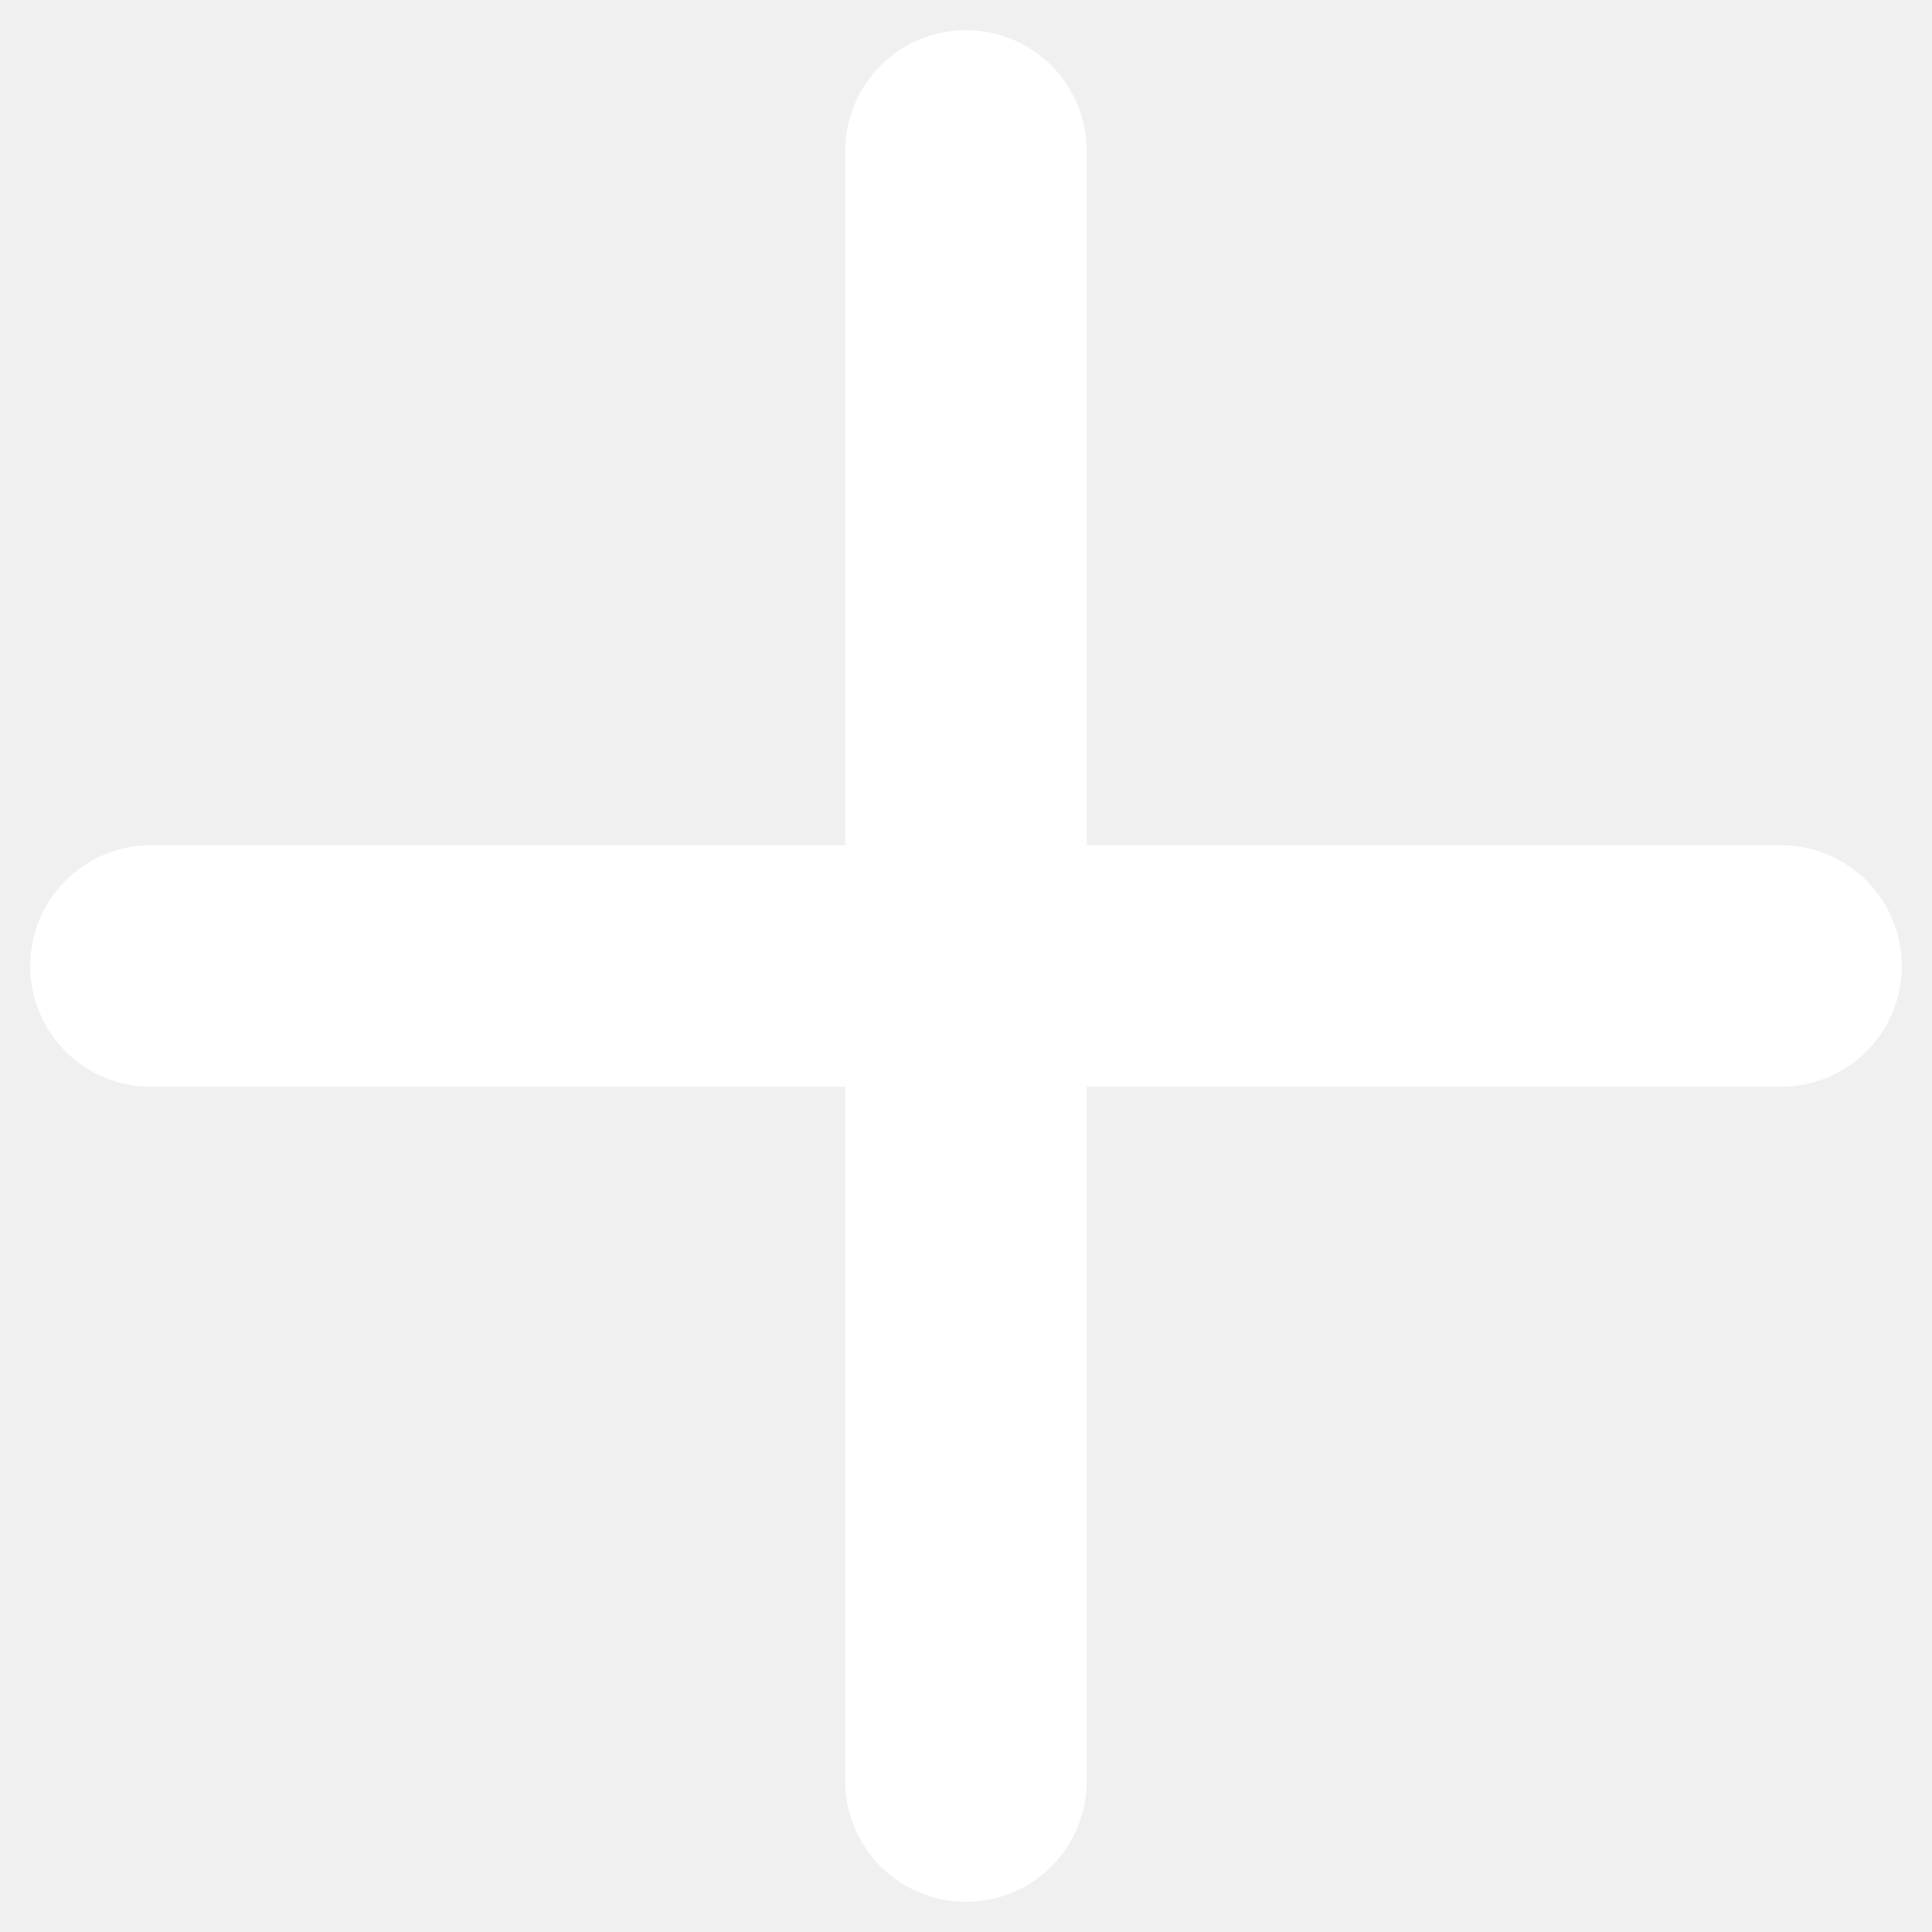
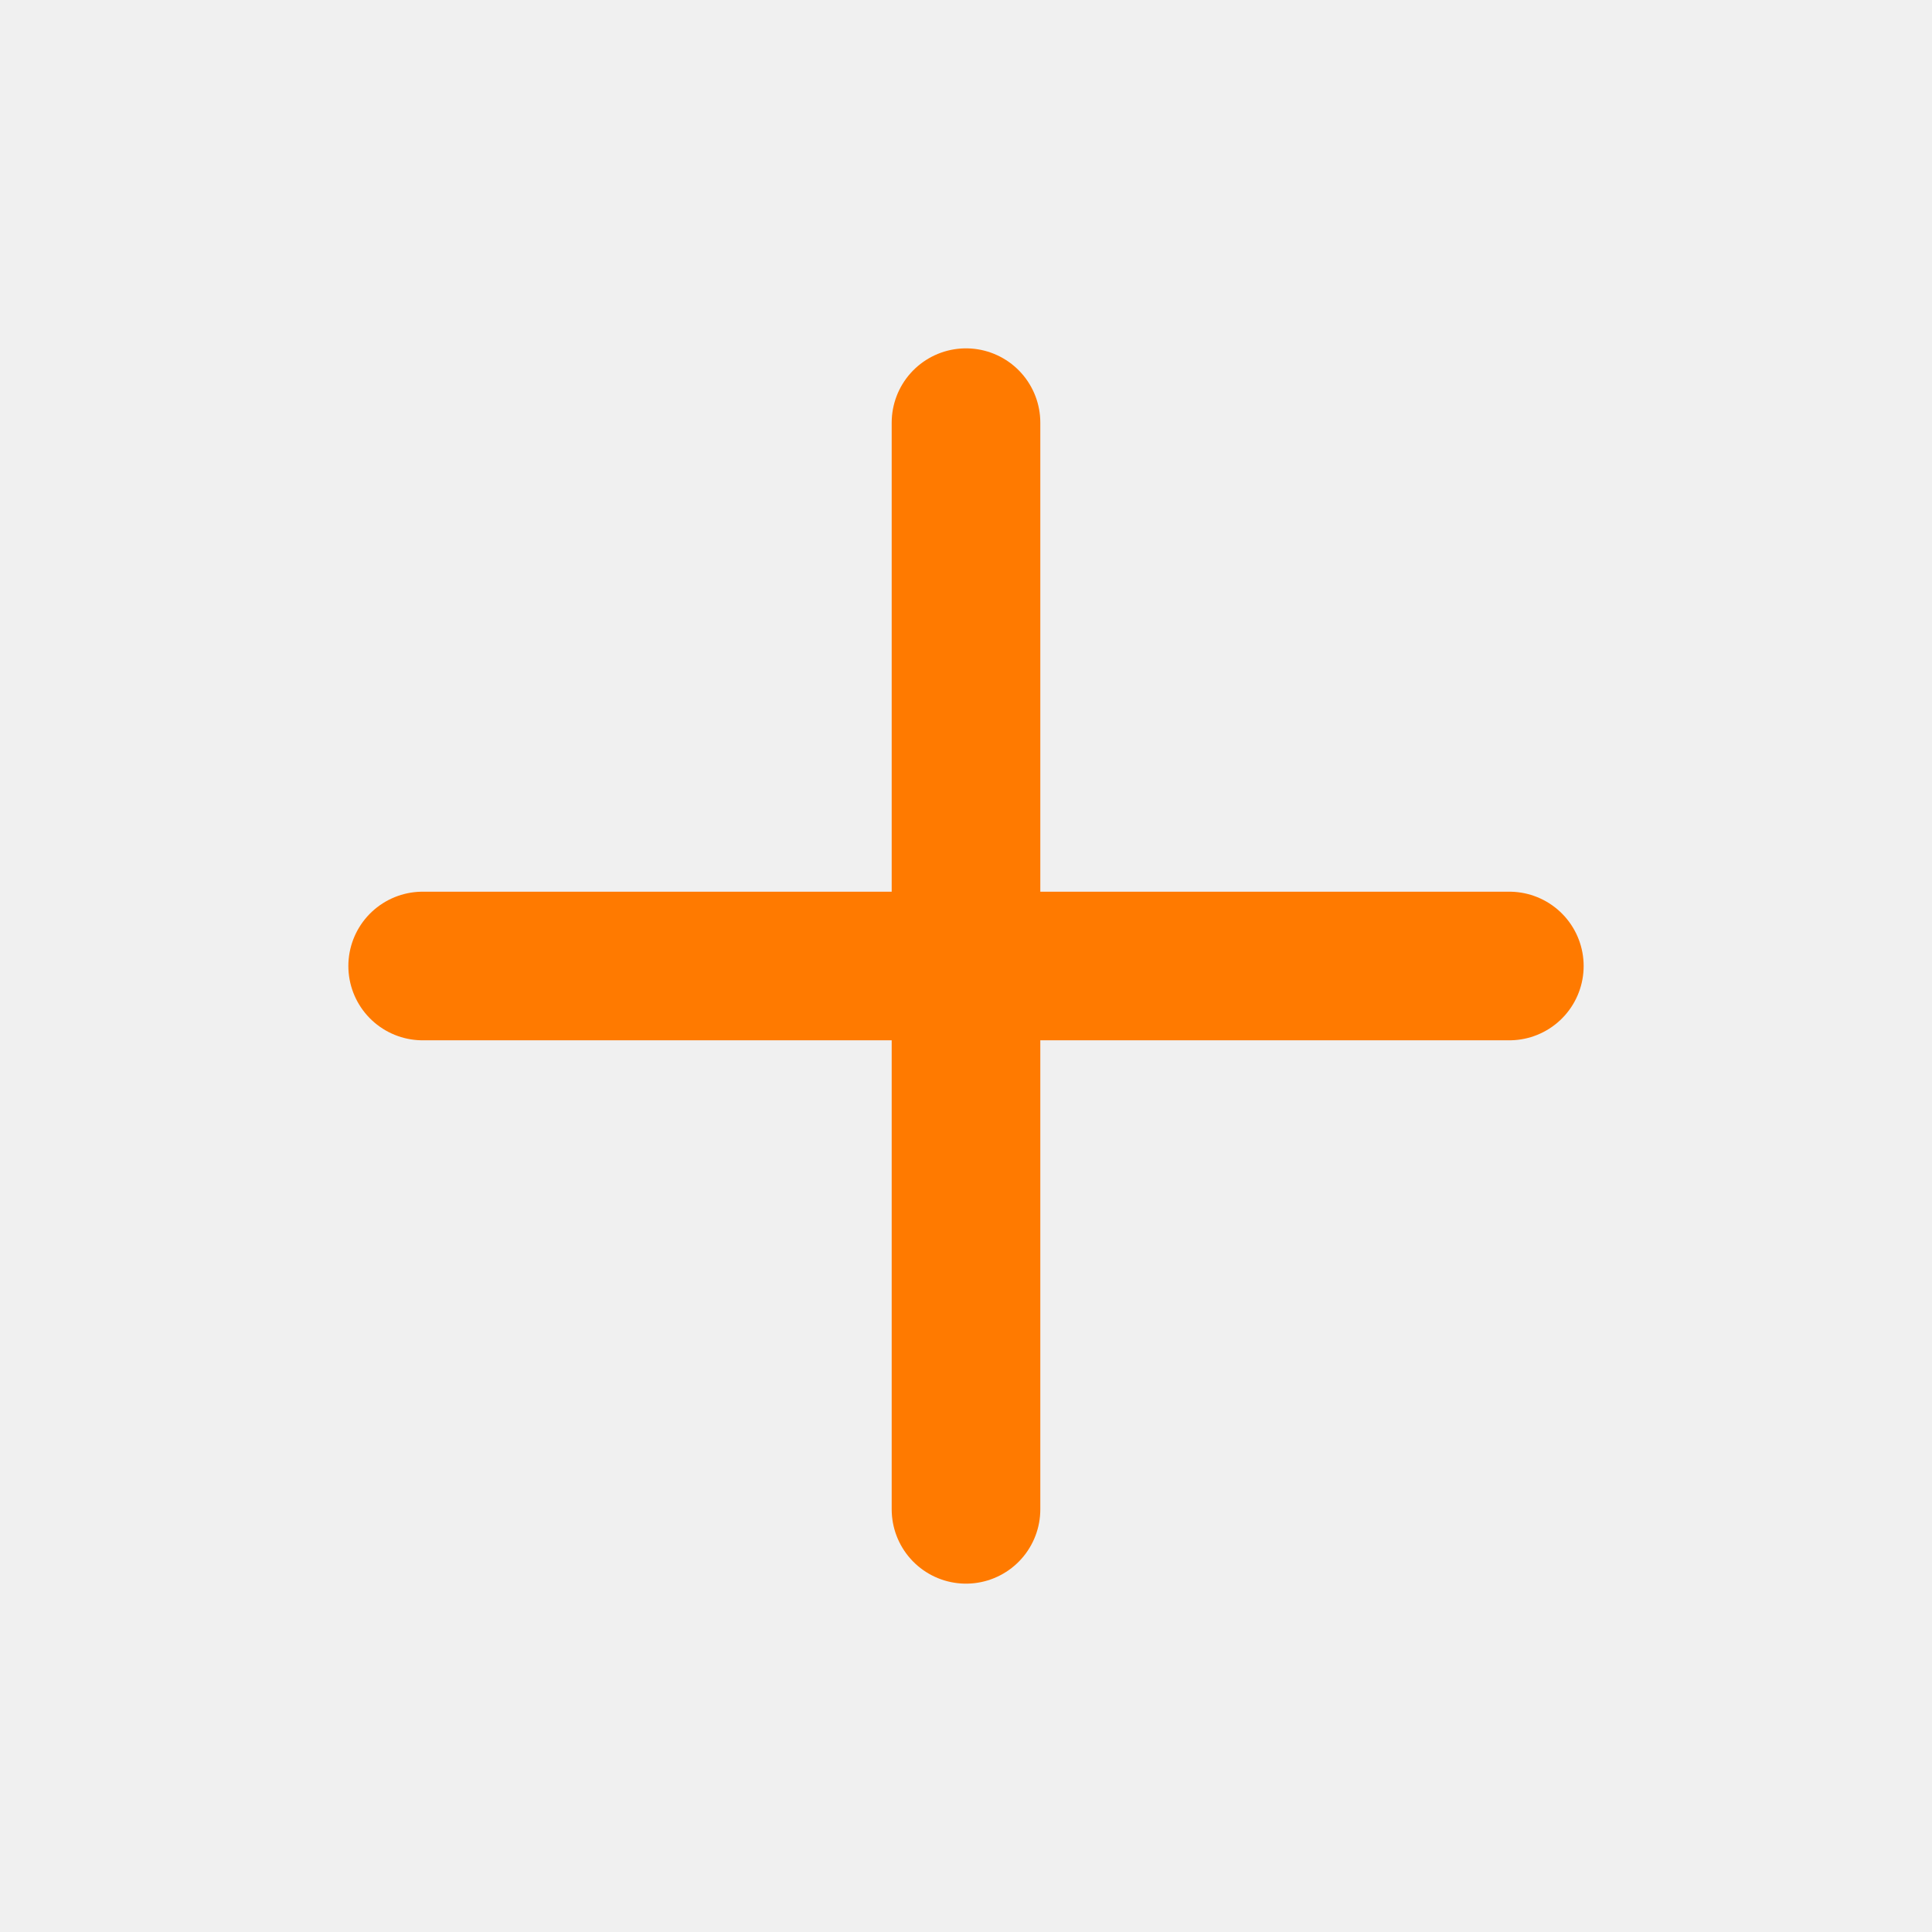
- <svg xmlns="http://www.w3.org/2000/svg" width="16" height="16" viewBox="0 0 16 16" fill="none">
-   <path d="M8 1.25V14.75" stroke="white" stroke-width="2" stroke-linecap="round" stroke-linejoin="round" />
-   <path d="M1.25 8H14.75" stroke="white" stroke-width="2" stroke-linecap="round" stroke-linejoin="round" />
+ <svg xmlns="http://www.w3.org/2000/svg" width="26" height="26" viewBox="0 0 26 26" fill="none">
+   <path d="M13 5.688V20.312" stroke="#FF7A00" stroke-width="2" stroke-linecap="round" stroke-linejoin="round" />
+   <path d="M5.688 13H20.312" stroke="#FF7A00" stroke-width="2" stroke-linecap="round" stroke-linejoin="round" />
</svg>
